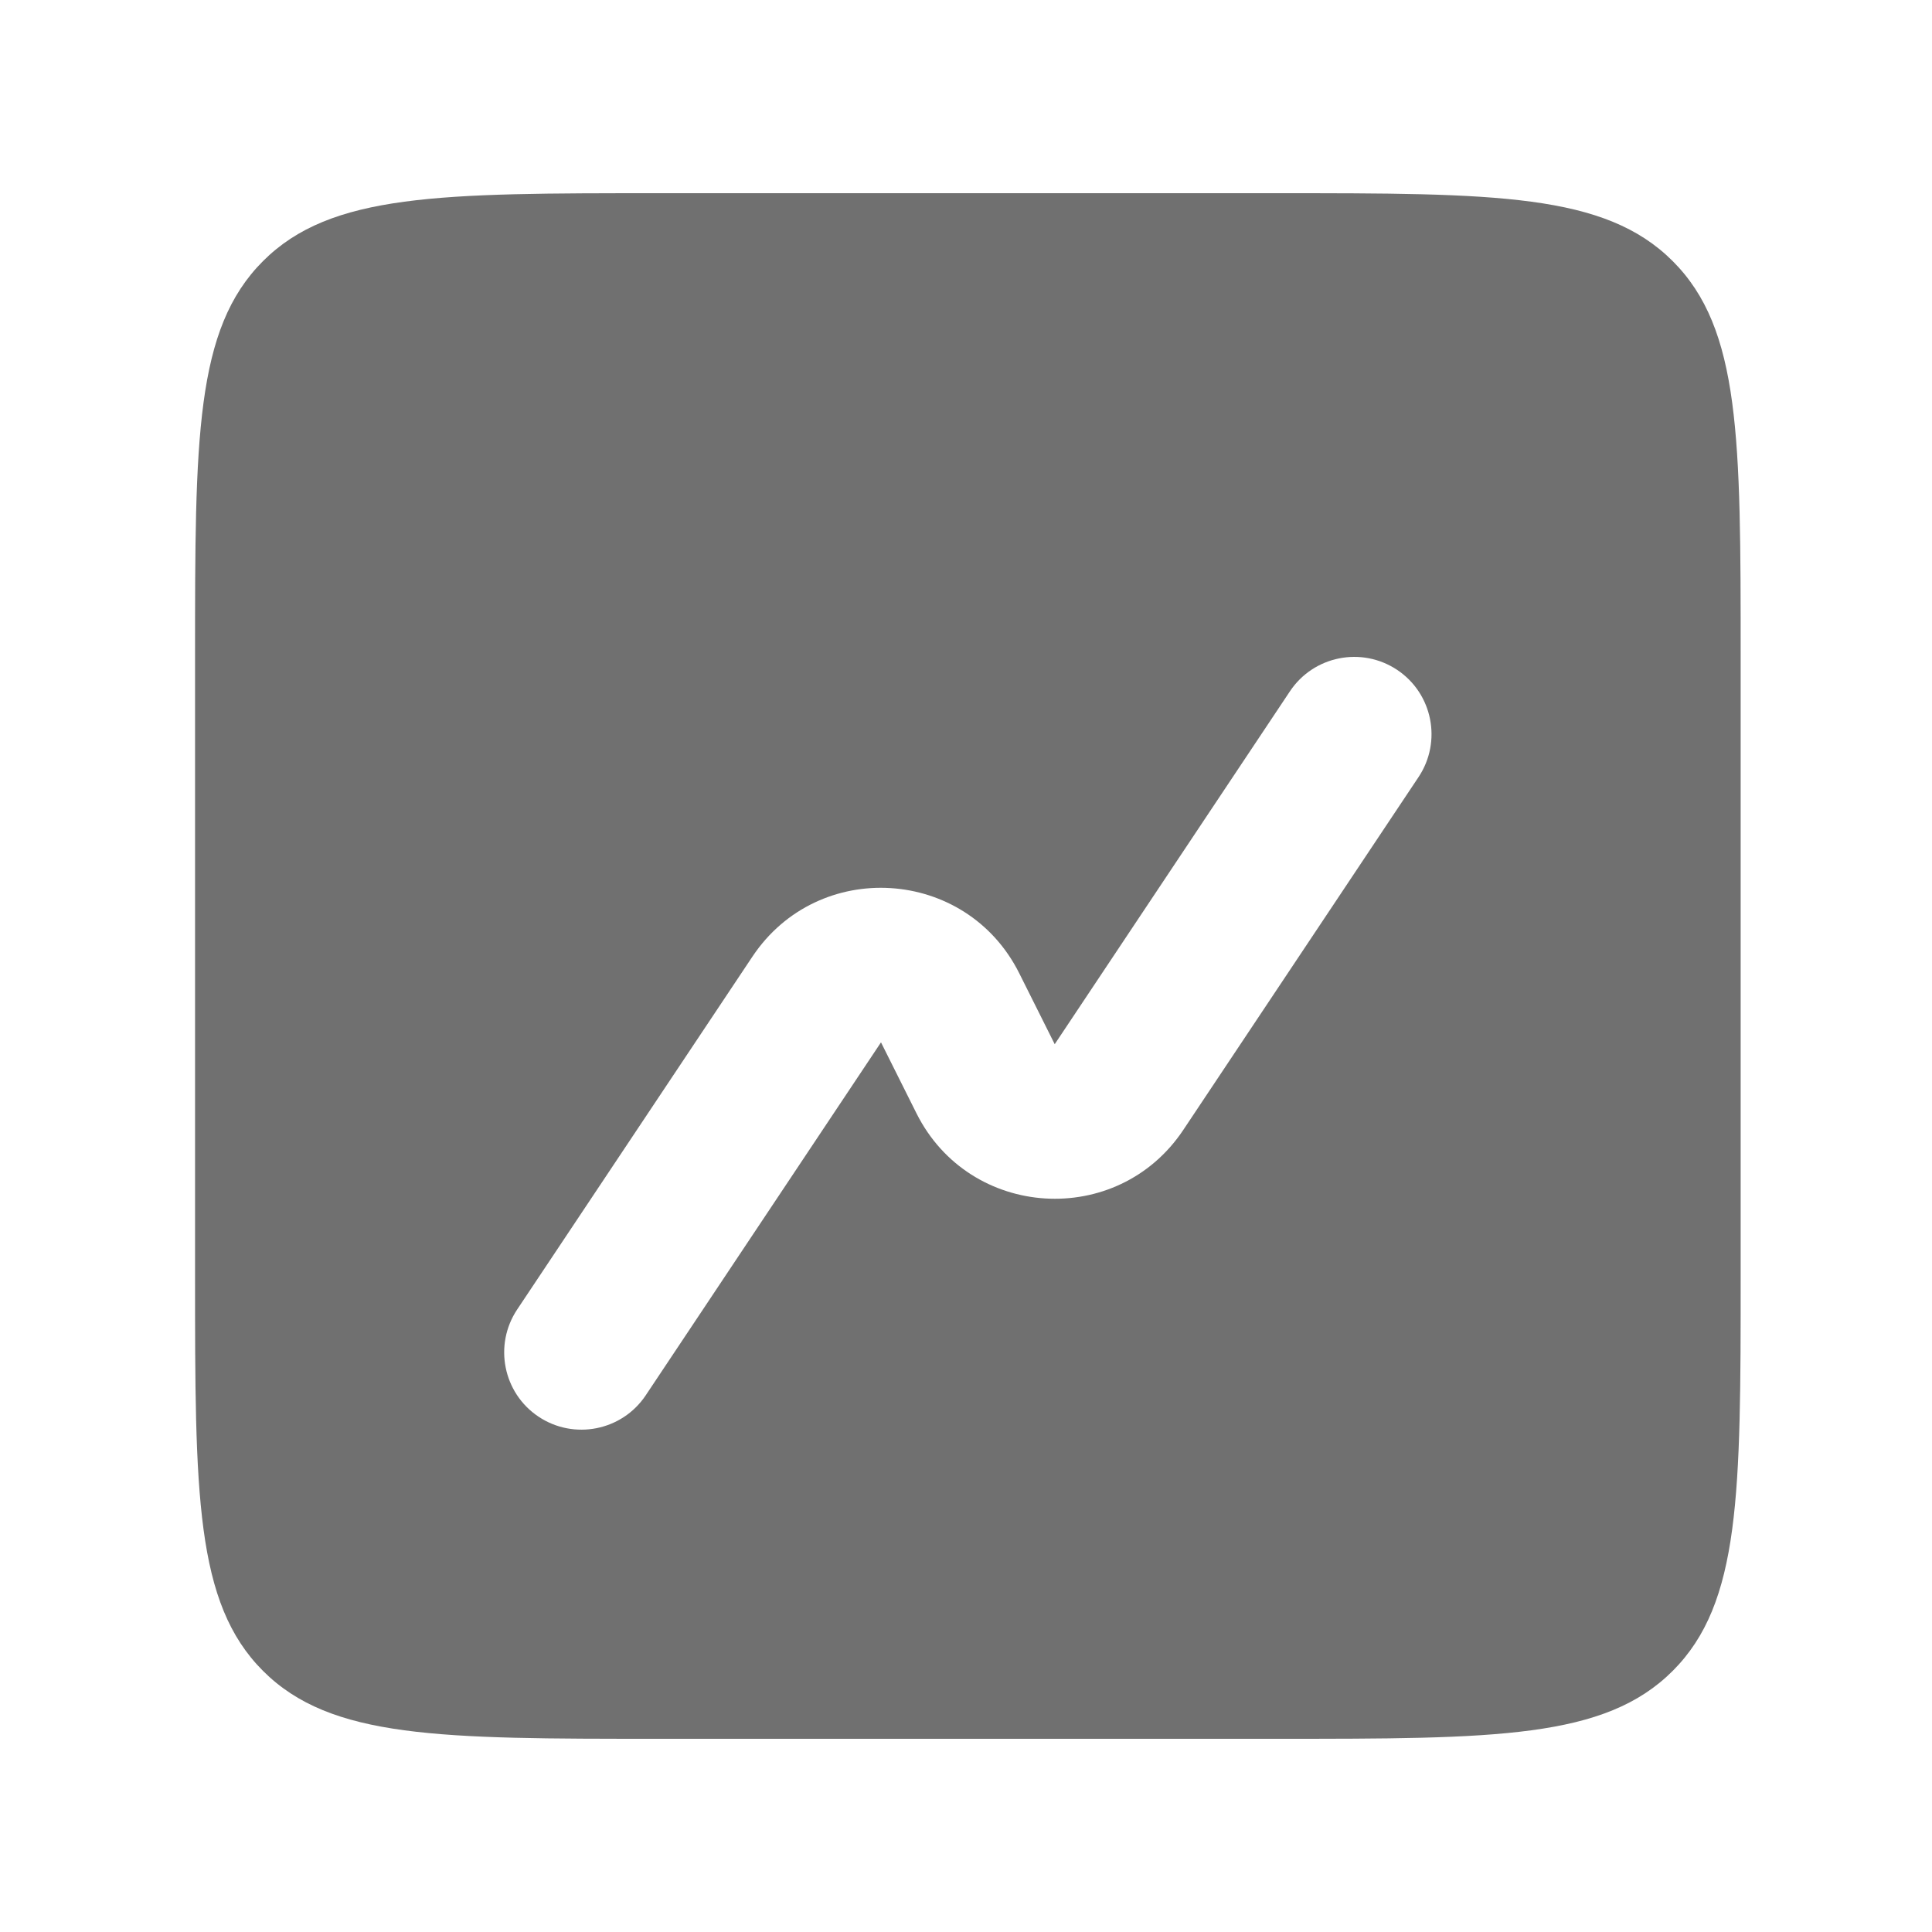
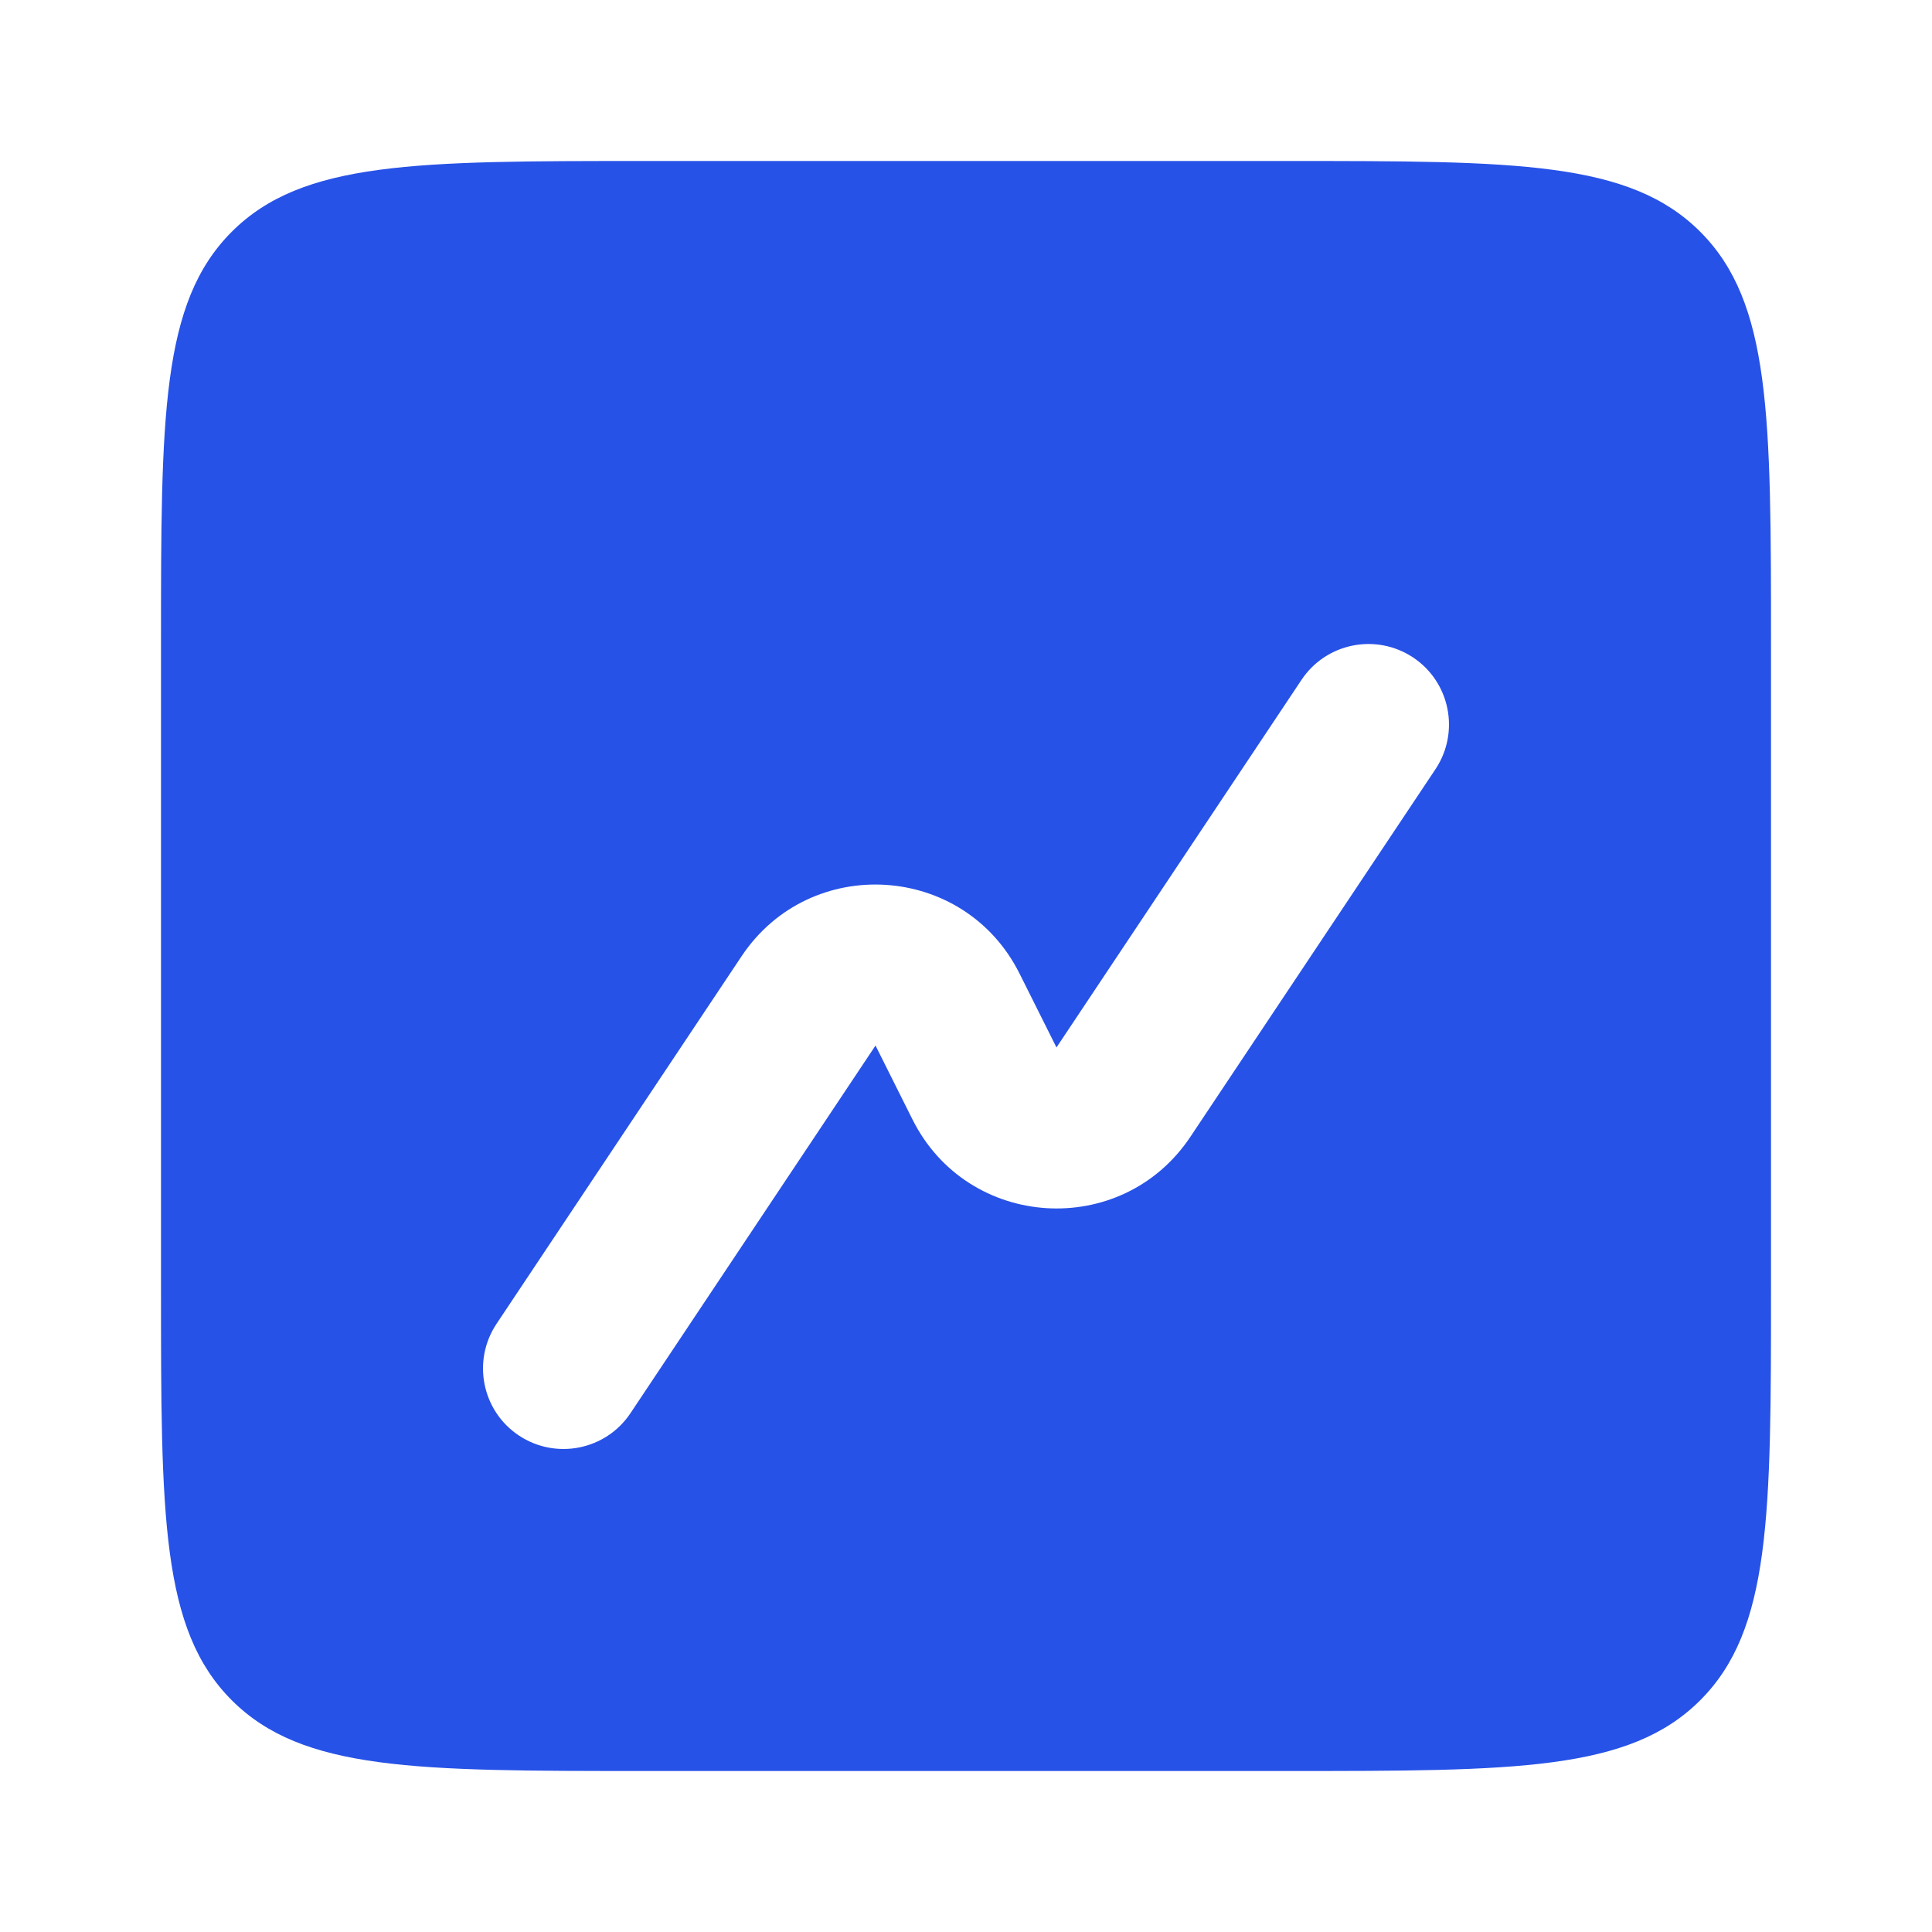
- <svg xmlns="http://www.w3.org/2000/svg" width="25" height="25" viewBox="0 0 25 25" fill="none">
-   <path d="M16.524 2.5C19.352 2.5 20.766 2.5 21.645 3.379C22.524 4.258 22.524 5.672 22.524 8.5V16.5C22.524 19.328 22.524 20.742 21.645 21.621C20.766 22.5 19.352 22.5 16.524 22.5H8.524C5.696 22.5 4.282 22.5 3.403 21.621C2.524 20.742 2.524 19.328 2.524 16.5V8.5C2.524 5.672 2.524 4.258 3.403 3.379C4.282 2.5 5.696 2.5 8.524 2.5H16.524ZM18.079 8.668C17.619 8.362 16.998 8.486 16.692 8.945L13.648 13.512L13.189 12.594C12.502 11.22 10.588 11.101 9.736 12.379L6.692 16.945C6.386 17.405 6.51 18.026 6.969 18.332C7.429 18.638 8.05 18.514 8.356 18.055L11.4 13.488L11.859 14.406C12.546 15.78 14.46 15.899 15.312 14.621L18.356 10.055C18.662 9.595 18.538 8.974 18.079 8.668Z" fill="#707070" />
+ <svg xmlns="http://www.w3.org/2000/svg" width="24" height="24" viewBox="0 0 24 24" fill="none">
+   <path d="M16 2C18.828 2 20.242 2 21.121 2.879C22 3.758 22 5.172 22 8V16C22 18.828 22 20.242 21.121 21.121C20.242 22 18.828 22 16 22H8C5.172 22 3.758 22 2.879 21.121C2 20.242 2 18.828 2 16V8C2 5.172 2 3.758 2.879 2.879C3.758 2 5.172 2 8 2H16ZM17.555 8.168C17.095 7.862 16.474 7.986 16.168 8.445L13.124 13.012L12.665 12.094C11.978 10.72 10.064 10.601 9.212 11.879L6.168 16.445C5.862 16.905 5.986 17.526 6.445 17.832C6.905 18.138 7.526 18.014 7.832 17.555L10.876 12.988L11.335 13.906C12.022 15.28 13.936 15.399 14.788 14.121L17.832 9.555C18.138 9.095 18.014 8.474 17.555 8.168Z" fill="#2752E7" />
</svg>
